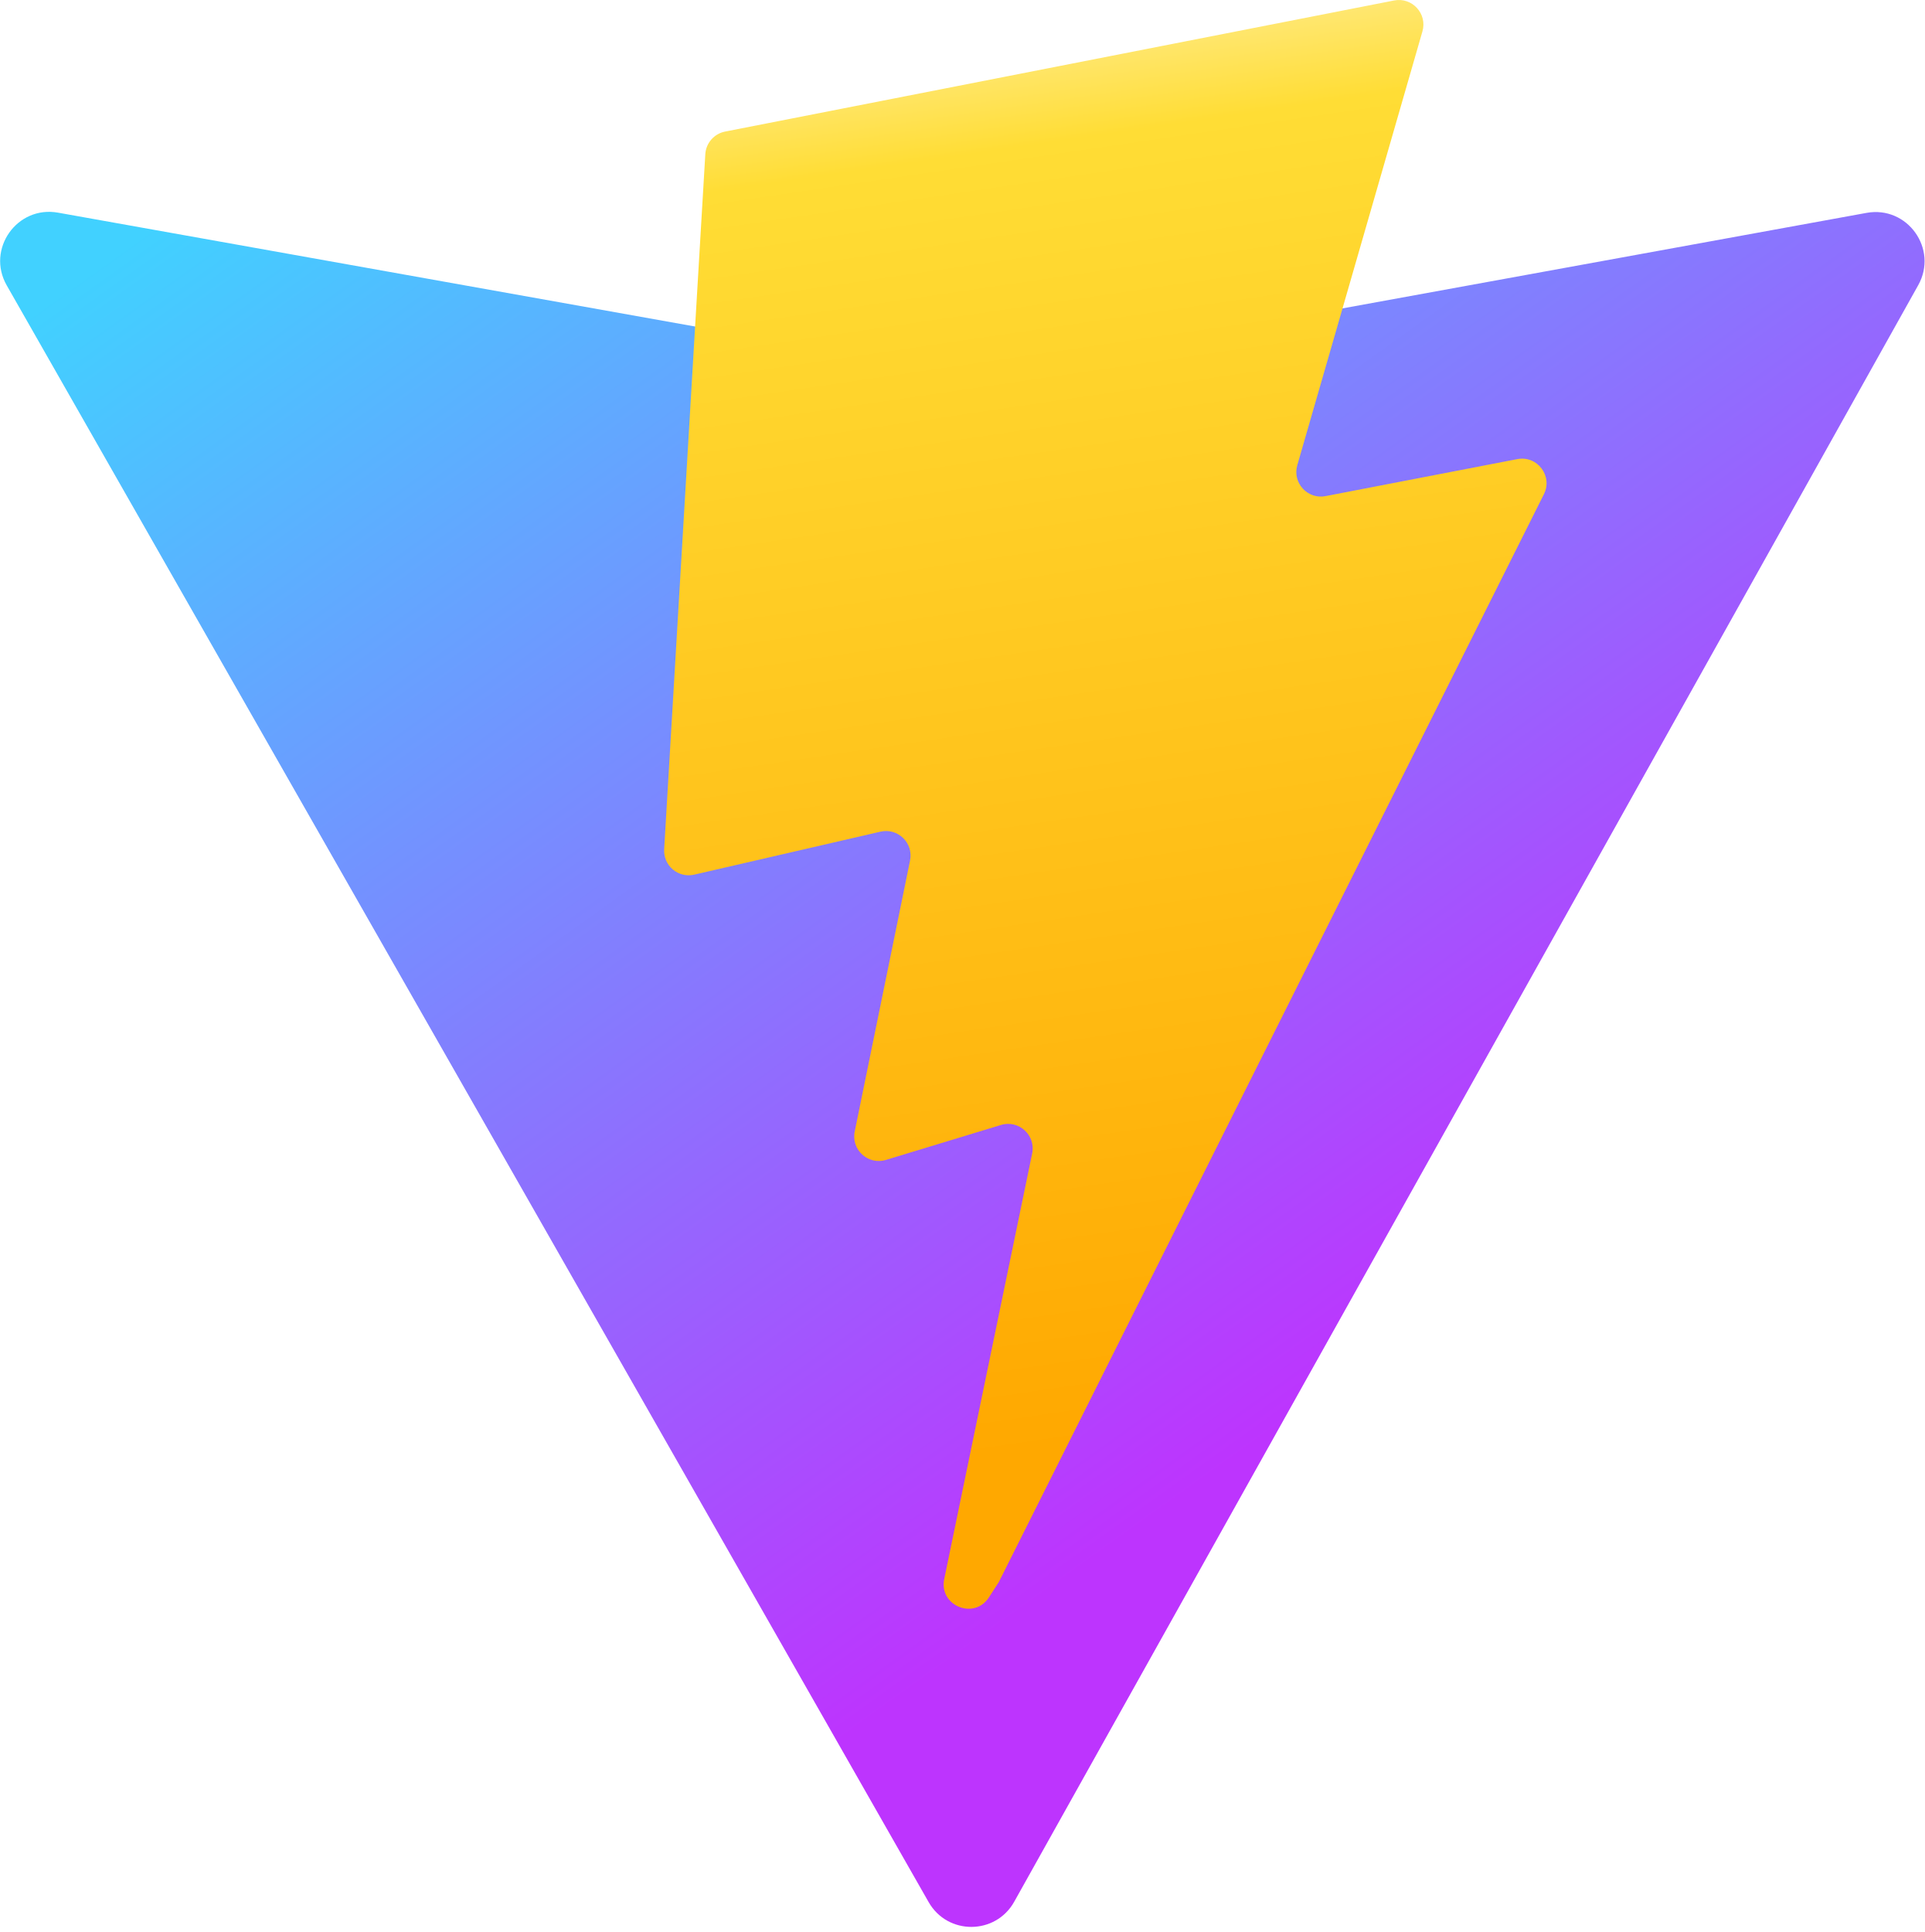
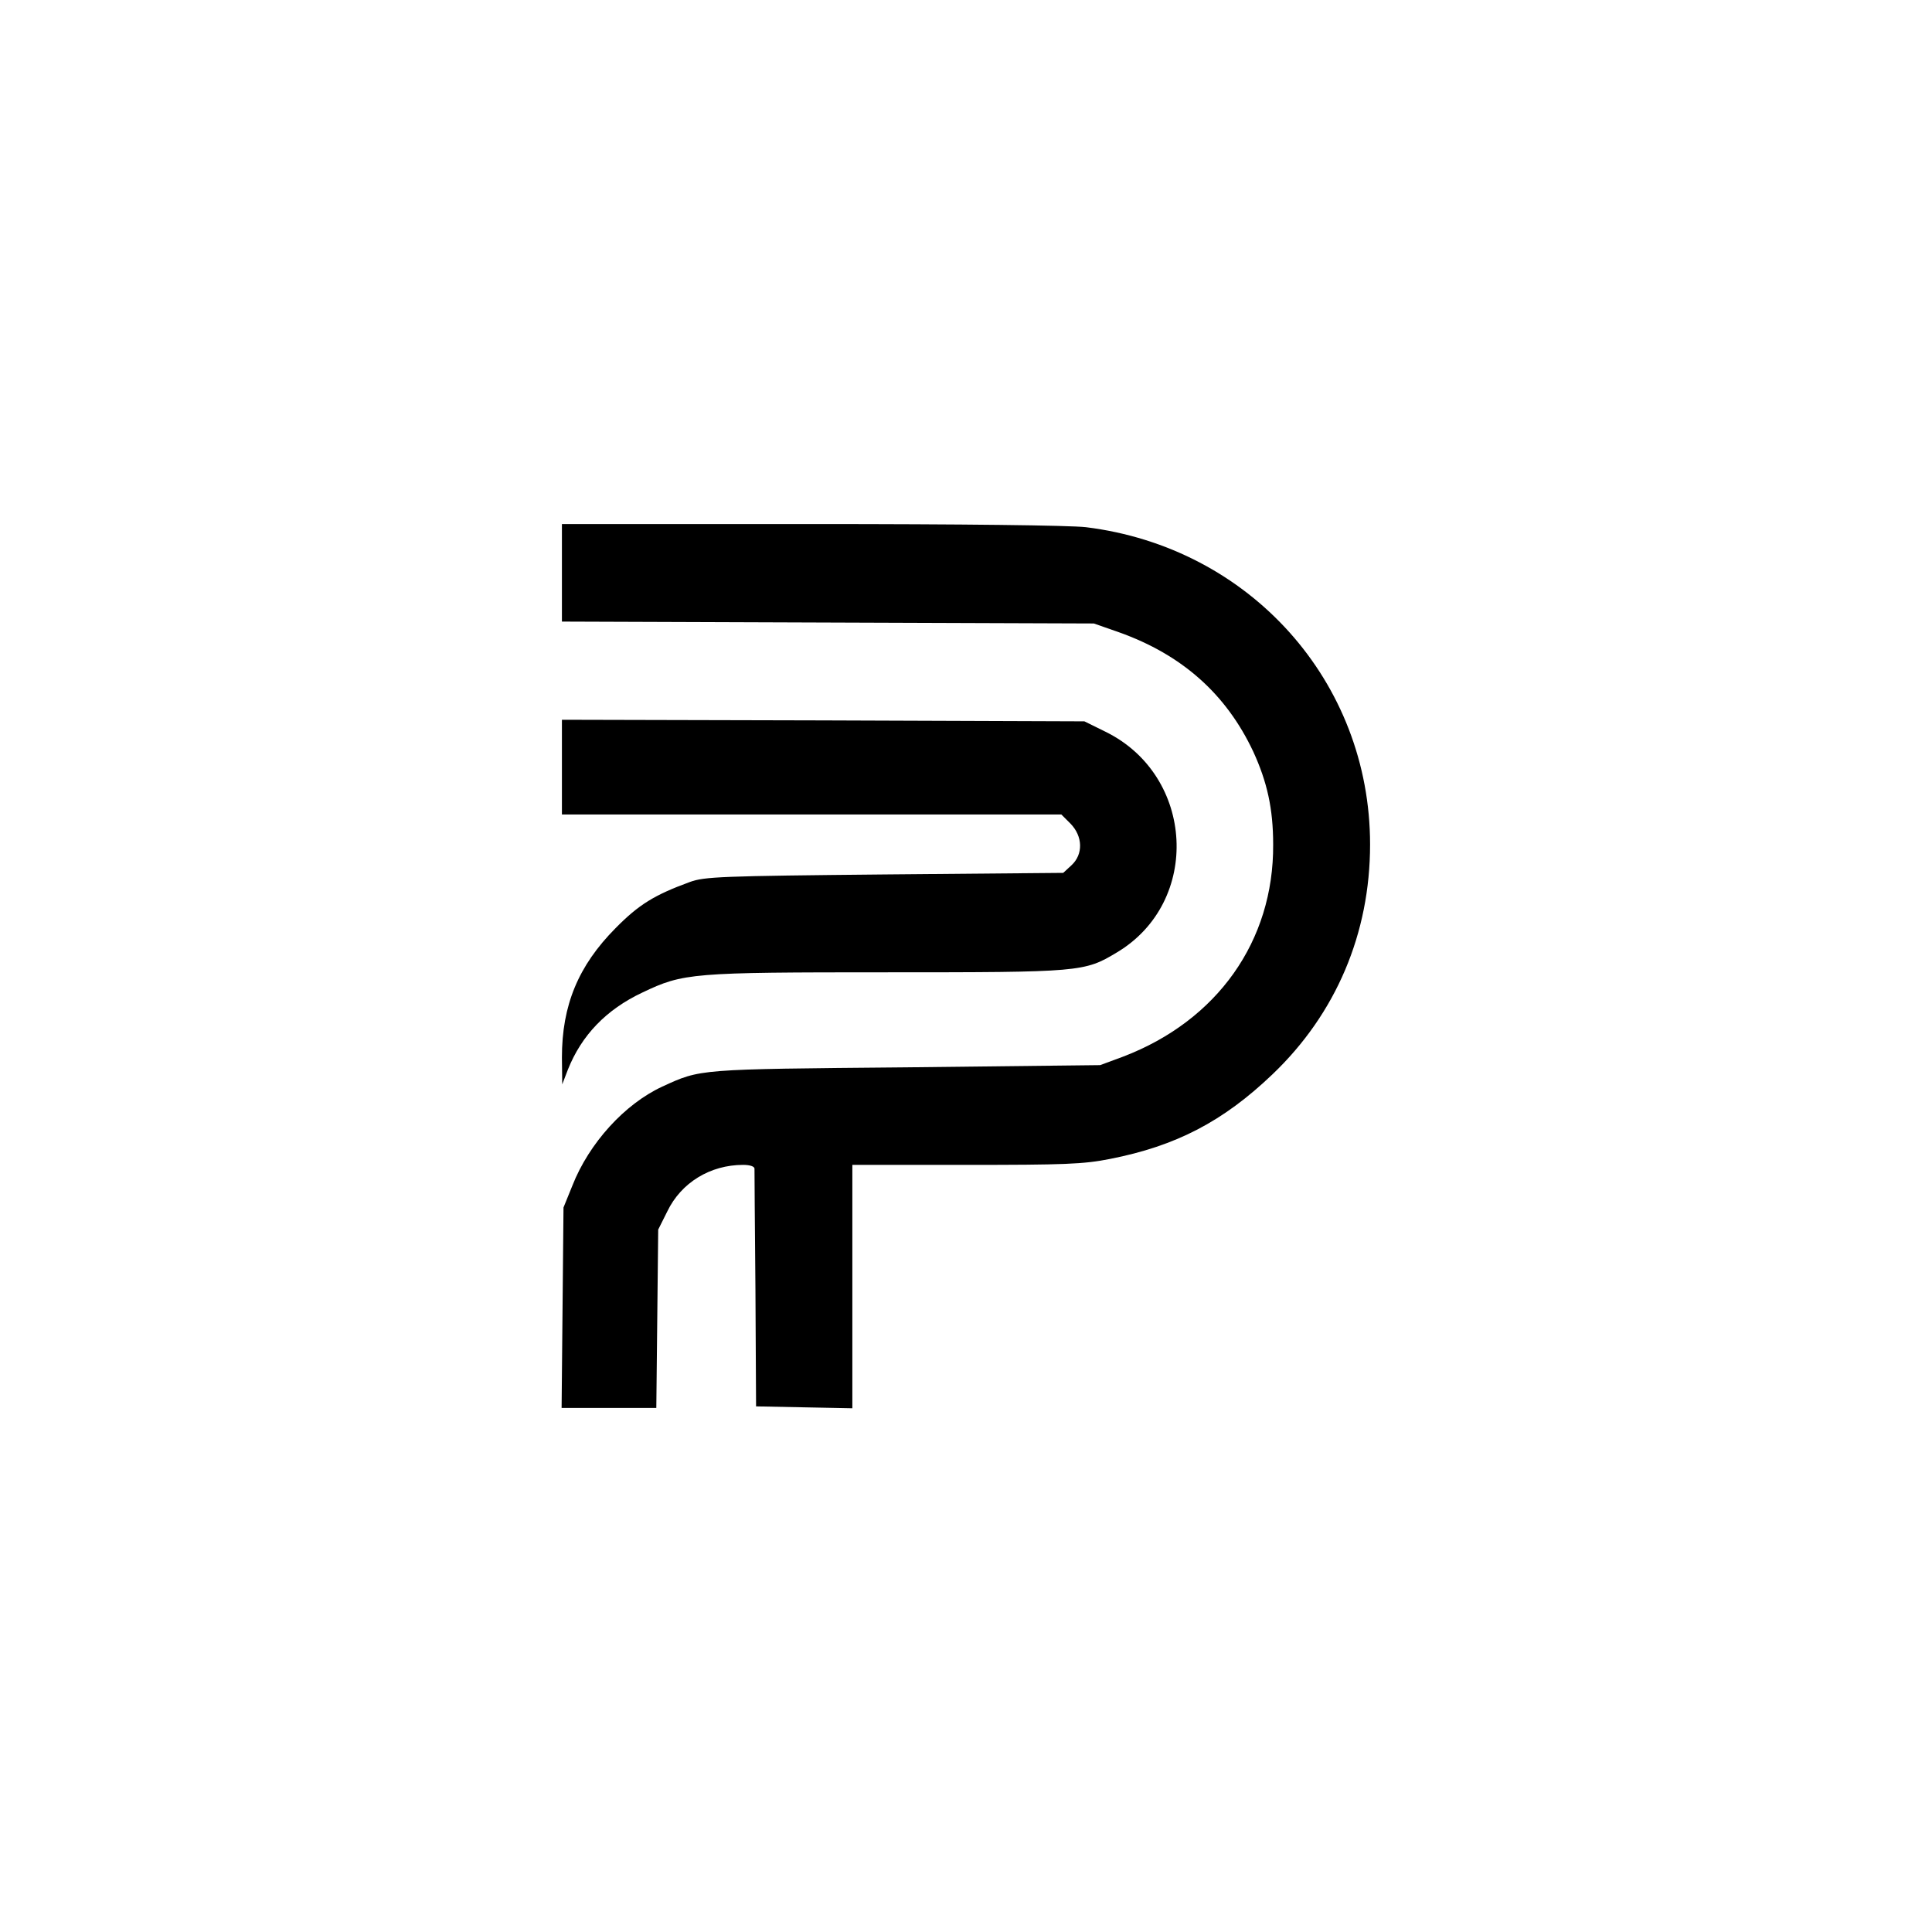
- <svg xmlns="http://www.w3.org/2000/svg" aria-hidden="true" role="img" class="iconify iconify--logos" width="31.88" height="32" preserveAspectRatio="xMidYMid meet" viewBox="0 0 256 257">
-   <defs>
-     <linearGradient id="IconifyId1813088fe1fbc01fb466" x1="-.828%" x2="57.636%" y1="7.652%" y2="78.411%">
-       <stop offset="0%" stop-color="#41D1FF" />
-       <stop offset="100%" stop-color="#BD34FE" />
-     </linearGradient>
-     <linearGradient id="IconifyId1813088fe1fbc01fb467" x1="43.376%" x2="50.316%" y1="2.242%" y2="89.03%">
-       <stop offset="0%" stop-color="#FFEA83" />
-       <stop offset="8.333%" stop-color="#FFDD35" />
-       <stop offset="100%" stop-color="#FFA800" />
-     </linearGradient>
-   </defs>
-   <path fill="url(#IconifyId1813088fe1fbc01fb466)" d="M255.153 37.938L134.897 252.976c-2.483 4.44-8.862 4.466-11.382.048L.875 37.958c-2.746-4.814 1.371-10.646 6.827-9.67l120.385 21.517a6.537 6.537 0 0 0 2.322-.004l117.867-21.483c5.438-.991 9.574 4.796 6.877 9.62Z" />
-   <path fill="url(#IconifyId1813088fe1fbc01fb467)" d="M185.432.063L96.44 17.501a3.268 3.268 0 0 0-2.634 3.014l-5.474 92.456a3.268 3.268 0 0 0 3.997 3.378l24.777-5.718c2.318-.535 4.413 1.507 3.936 3.838l-7.361 36.047c-.495 2.426 1.782 4.5 4.151 3.78l15.304-4.649c2.372-.72 4.652 1.36 4.15 3.788l-11.698 56.621c-.732 3.542 3.979 5.473 5.943 2.437l1.313-2.028l72.516-144.72c1.215-2.423-.88-5.186-3.54-4.672l-25.505 4.922c-2.396.462-4.435-1.77-3.759-4.114l16.646-57.705c.677-2.35-1.37-4.583-3.769-4.113Z" />
+ <svg xmlns="http://www.w3.org/2000/svg" version="1.0" width="612pt" height="612pt" viewBox="0 0 612 612" preserveAspectRatio="xMidYMid meet">
+   <g transform="translate(0,612) scale(0.1,-0.1)" fill="#000000" stroke="none">
+     <path d="M1780 4305 l0 -154 843 -3 842 -3 80 -28 c199 -71 339 -195 425 -378 44 -96 63 -181 63 -294 2 -306 -177 -558 -475 -672 l-73 -27 -615 -7 c-662 -6 -650 -5 -772 -61 -119 -55 -232 -179 -285 -314 l-28 -69 -3 -317 -3 -318 150 0 150 0 3 282 3 283 29 58 c44 91 136 147 240 147 22 0 36 -5 36 -12 0 -7 1 -179 3 -383 l2 -370 153 -3 152 -3 0 386 0 385 360 0 c312 0 372 2 457 19 208 41 357 118 514 268 201 192 309 446 309 728 0 516 -381 941 -900 1005 -52 6 -390 10 -872 10 l-788 0 0 -155z" />
+     <path d="M1780 3690 l0 -150 791 0 791 0 29 -29 c39 -40 41 -97 3 -132 l-26 -24 -566 -5 c-518 -5 -571 -7 -617 -24 -112 -41 -161 -71 -235 -146 -118 -119 -170 -244 -170 -410 l1 -85 18 47 c43 108 121 190 236 244 130 62 155 64 774 64 615 0 626 1 729 63 268 160 247 560 -36 699 l-67 33 -827 3 -828 2 0 -150z" />
+   </g>
</svg>
